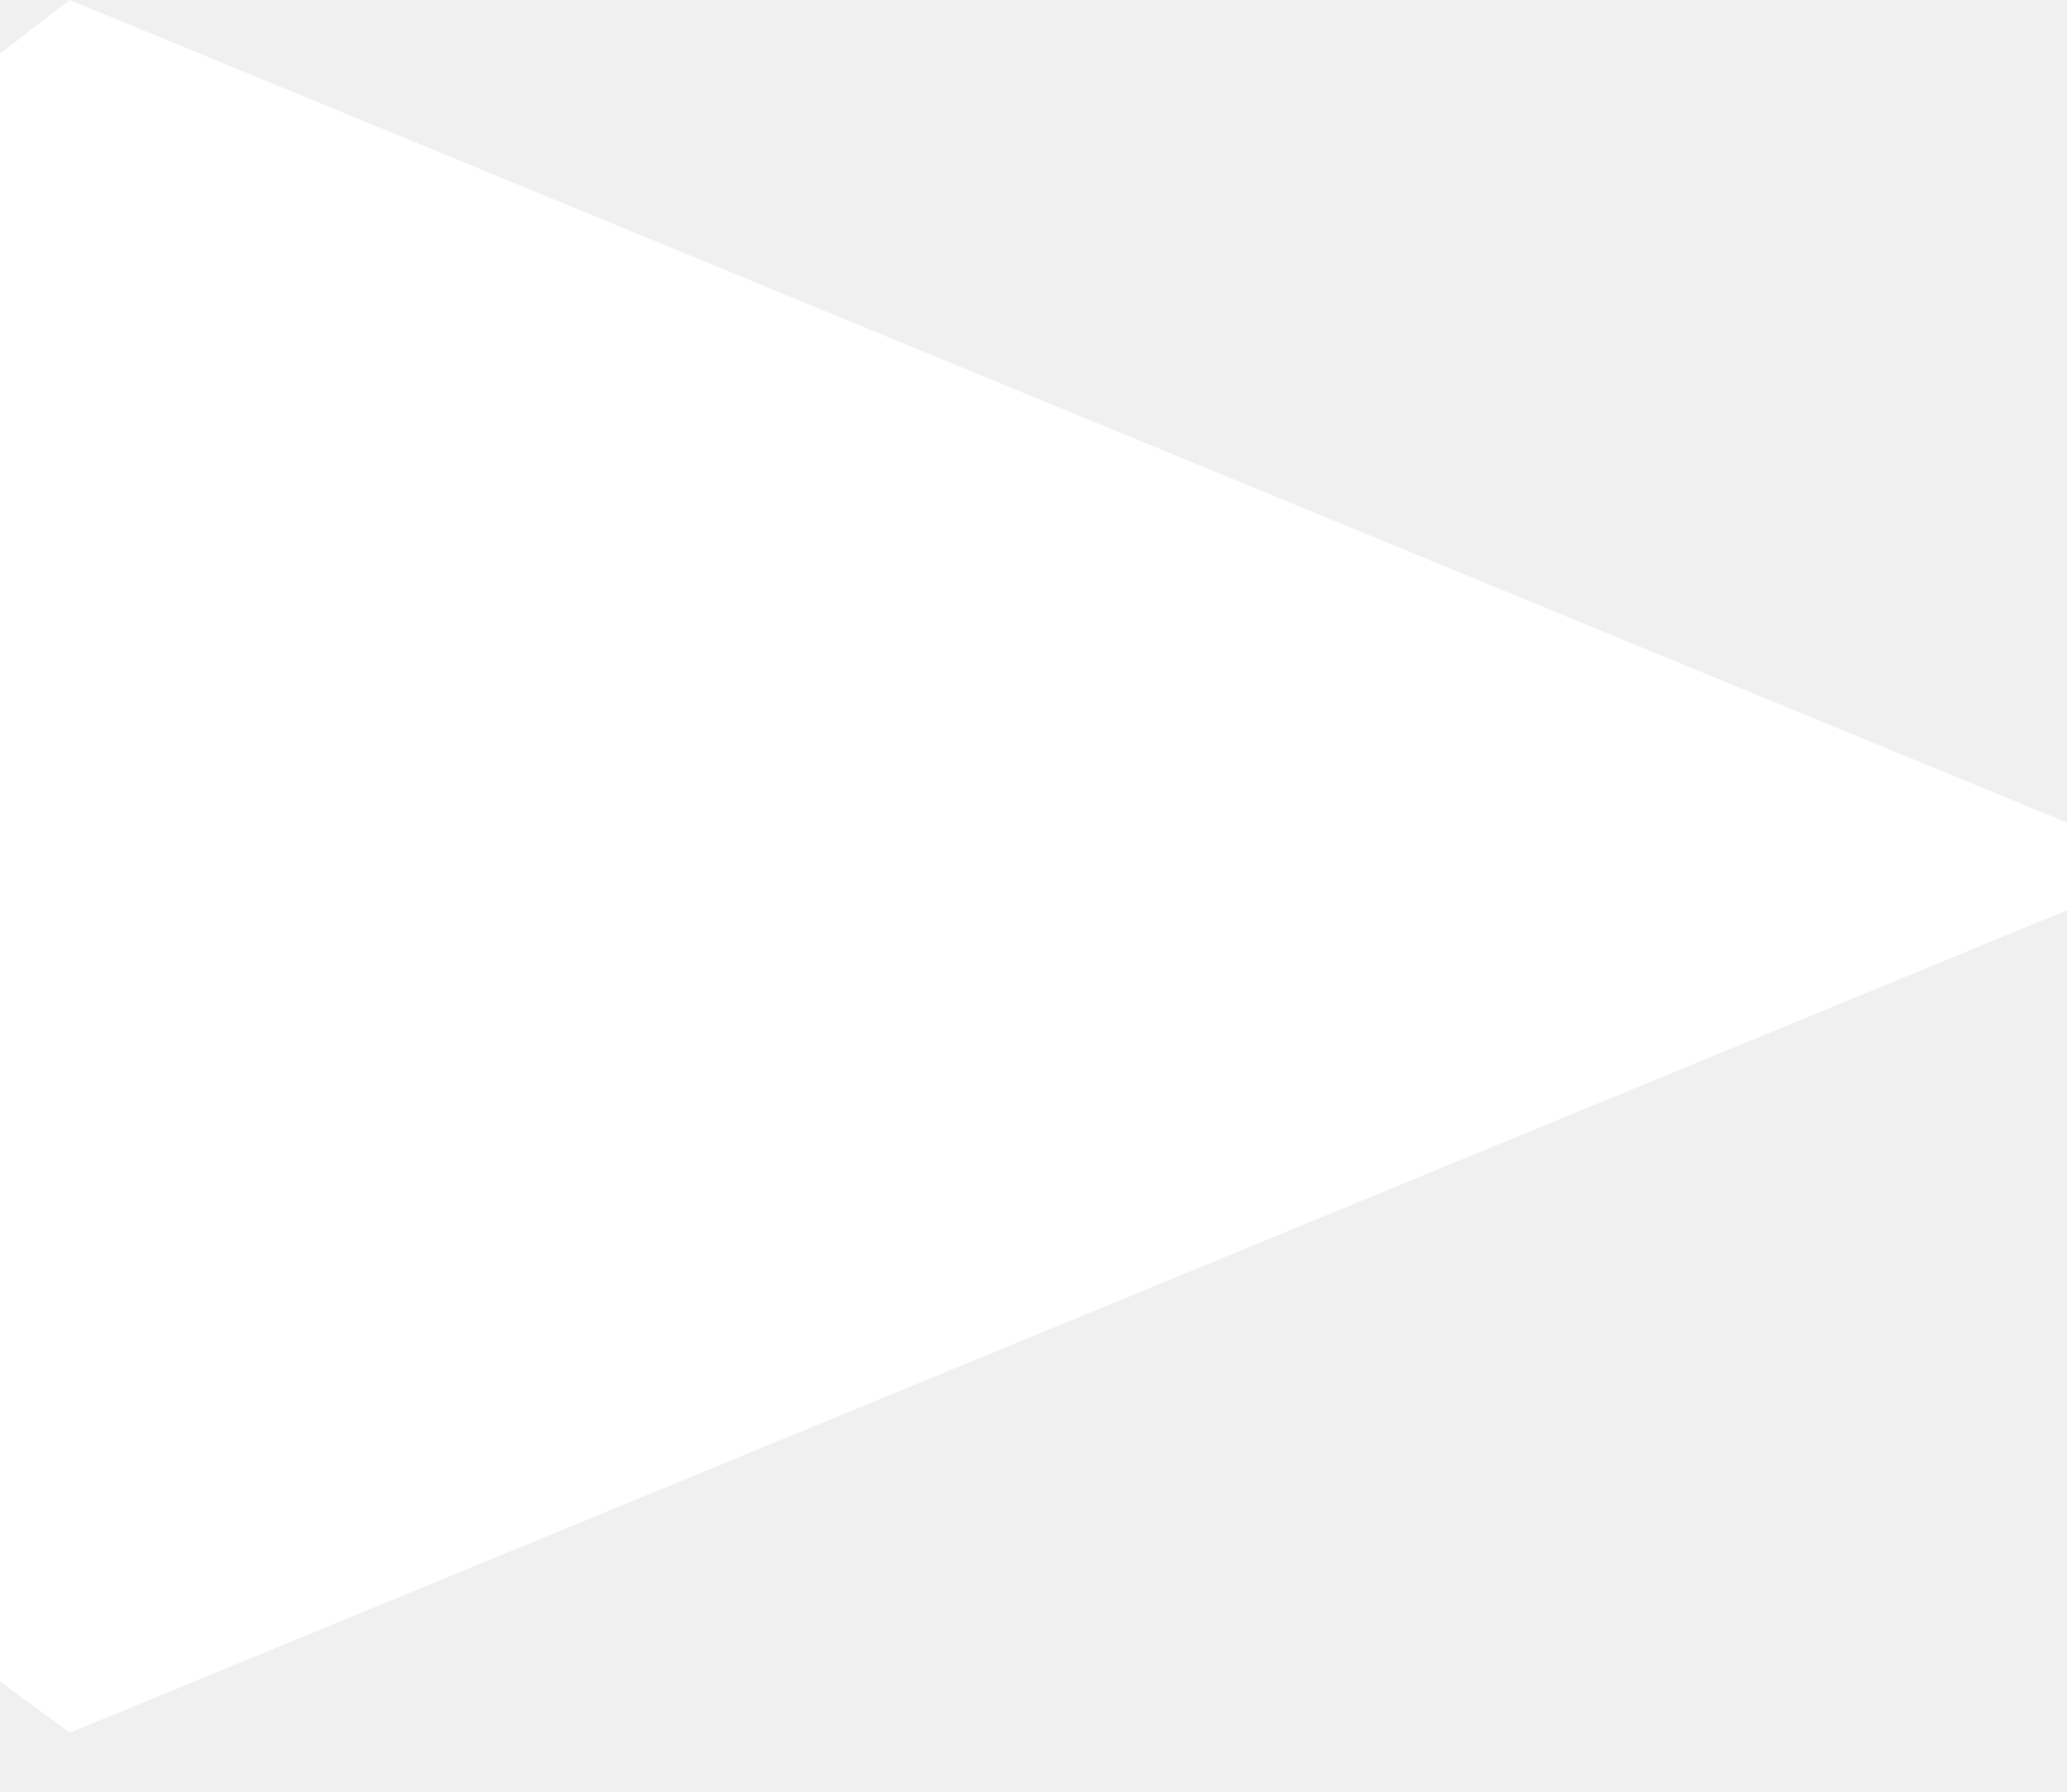
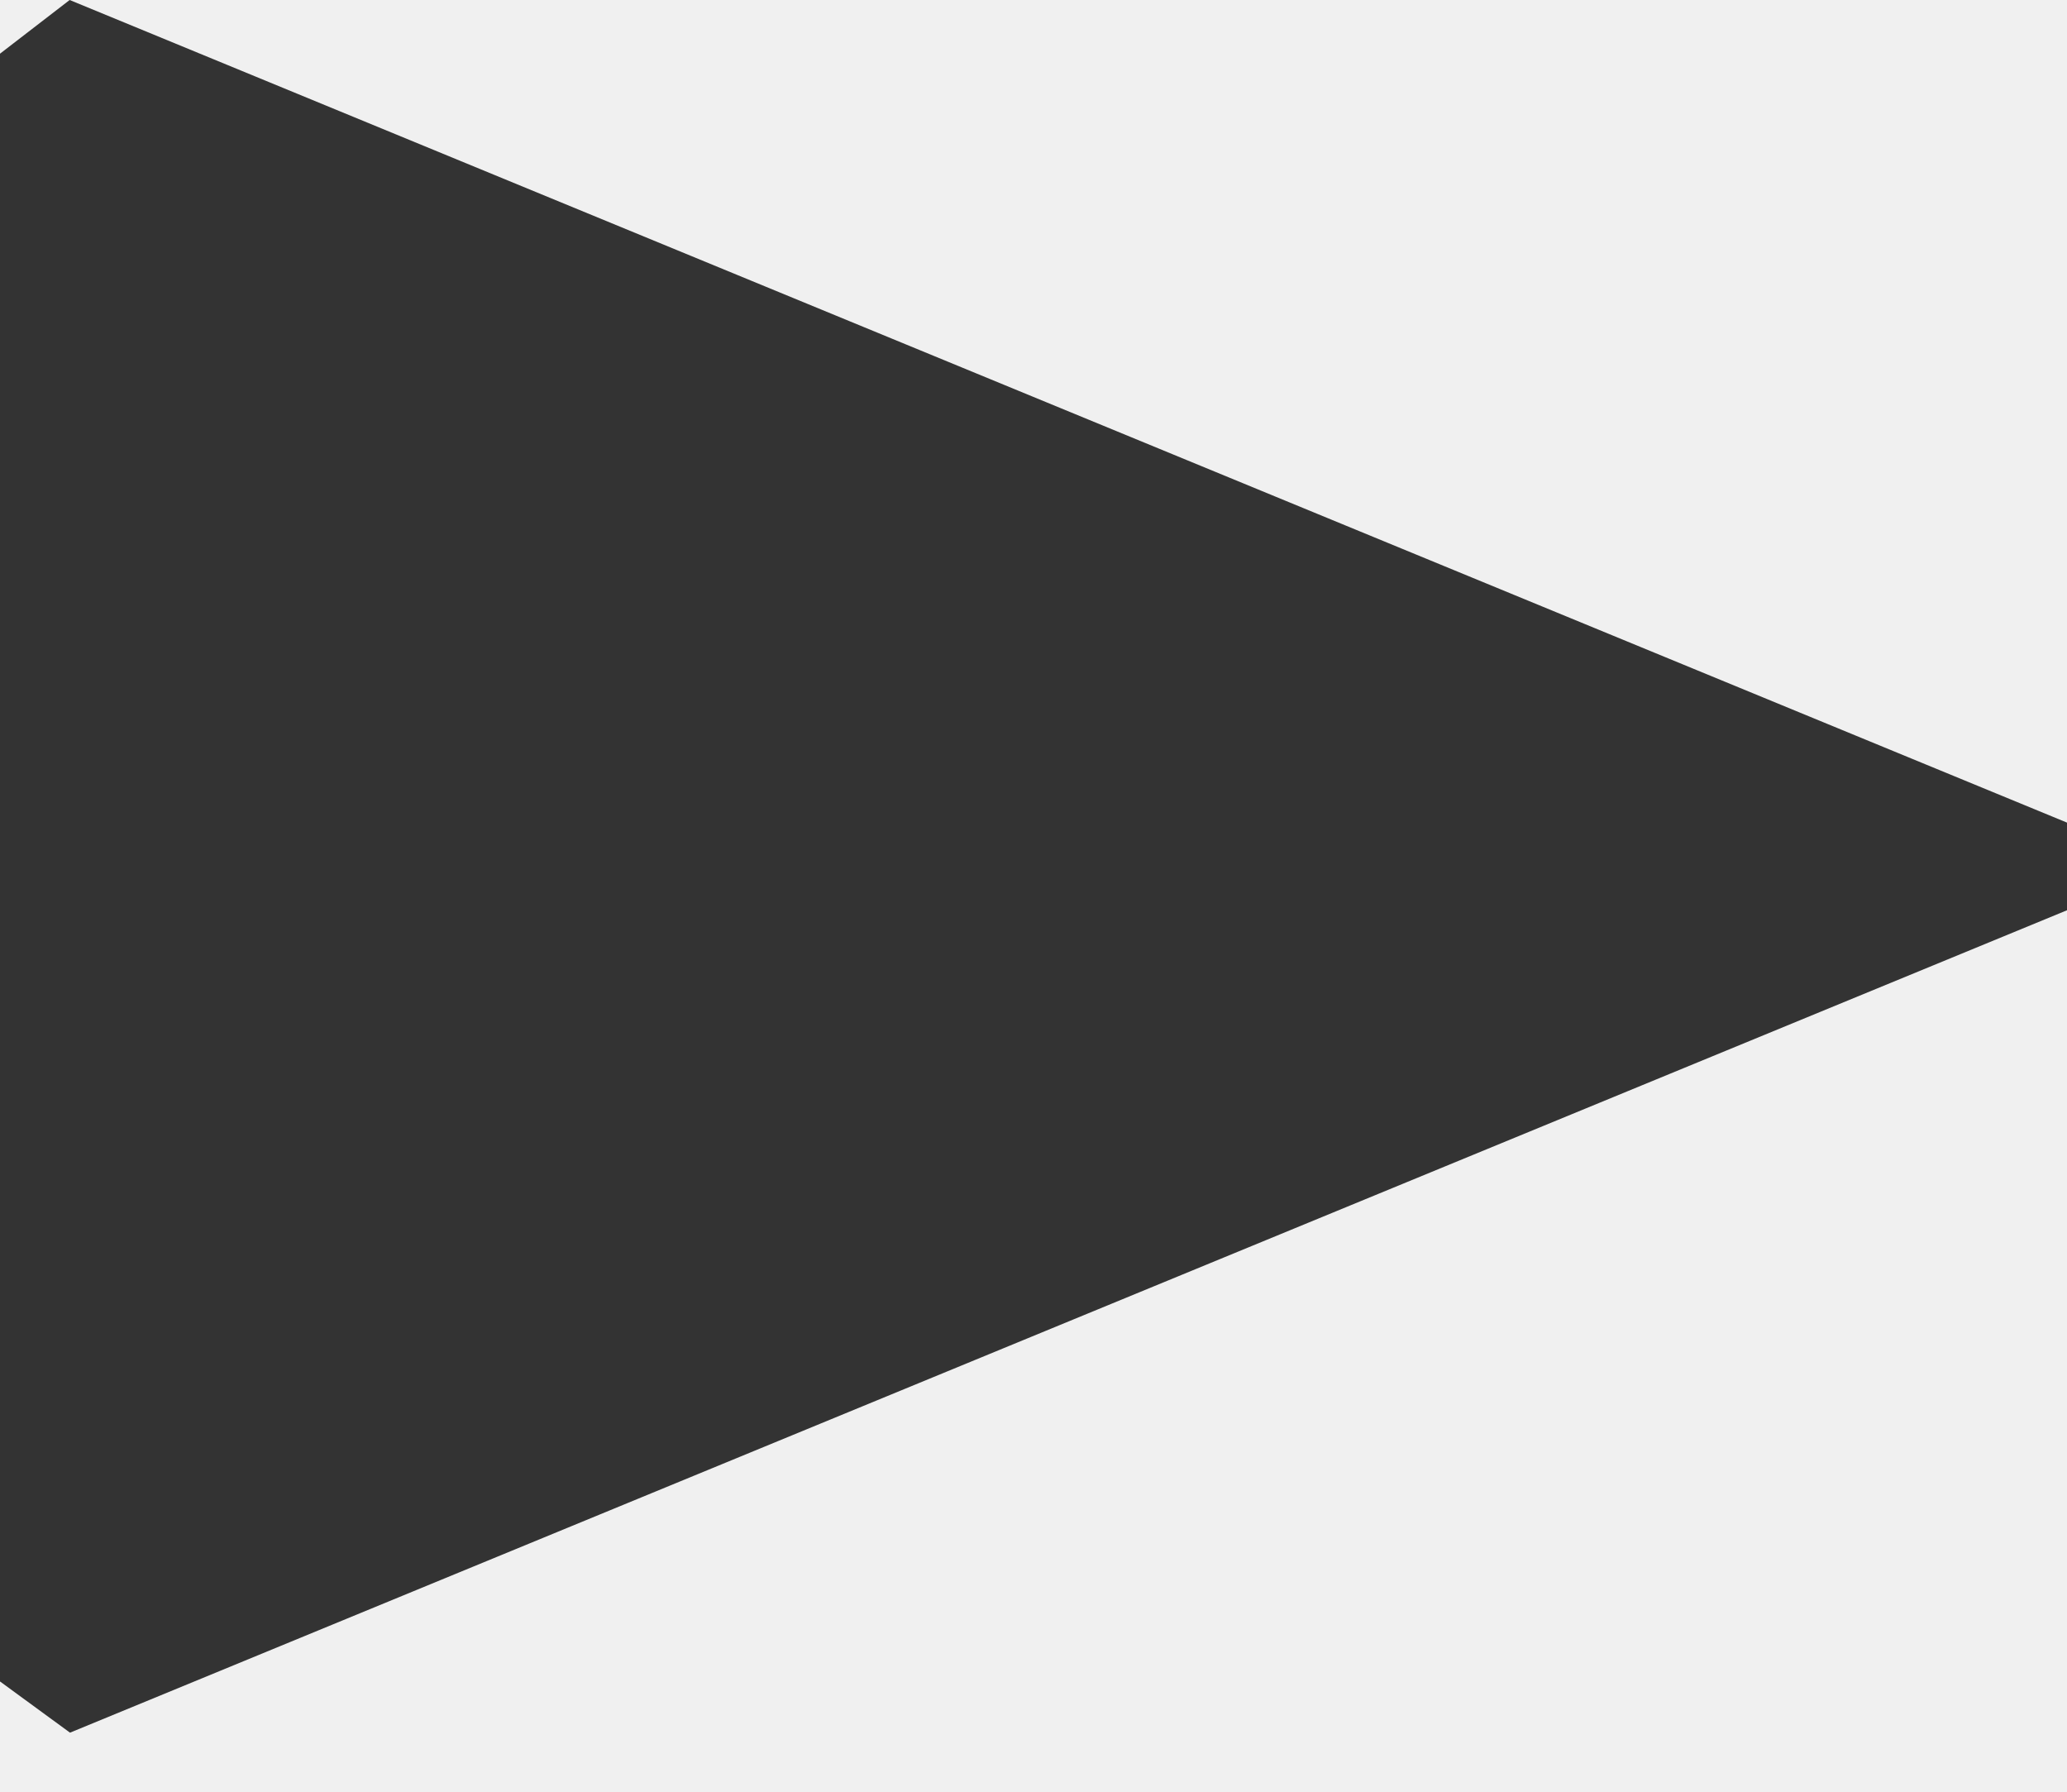
<svg xmlns="http://www.w3.org/2000/svg" width="30px" height="26px" viewBox="0 0 30 26" version="1.1">
  <defs />
  <g id="Desktop-designs" stroke="none" stroke-width="1" fill="none" fill-rule="evenodd">
-     <g id="Artboard-21" transform="translate(-521, -2188)" fill="#FFFFFF">
+     <g id="Artboard-21" transform="translate(-521, -2188)" fill="#333">
      <g id="Group-Copy-3" transform="translate(121, 1928)">
        <g id="0:02-/-01:45-+-Oval-4-+-Fill-83-+-Fill-84" transform="translate(367, 227)">
          <g id="Fill-83-+-Fill-84" transform="translate(33, 33)">
            <path d="M30,11.937 L1.011,0 L0,0.779 L0,24.4 L1.016,25.143 L30,13.209 L30,11.937" id="Fill-78" />
          </g>
        </g>
      </g>
    </g>
  </g>
</svg>
